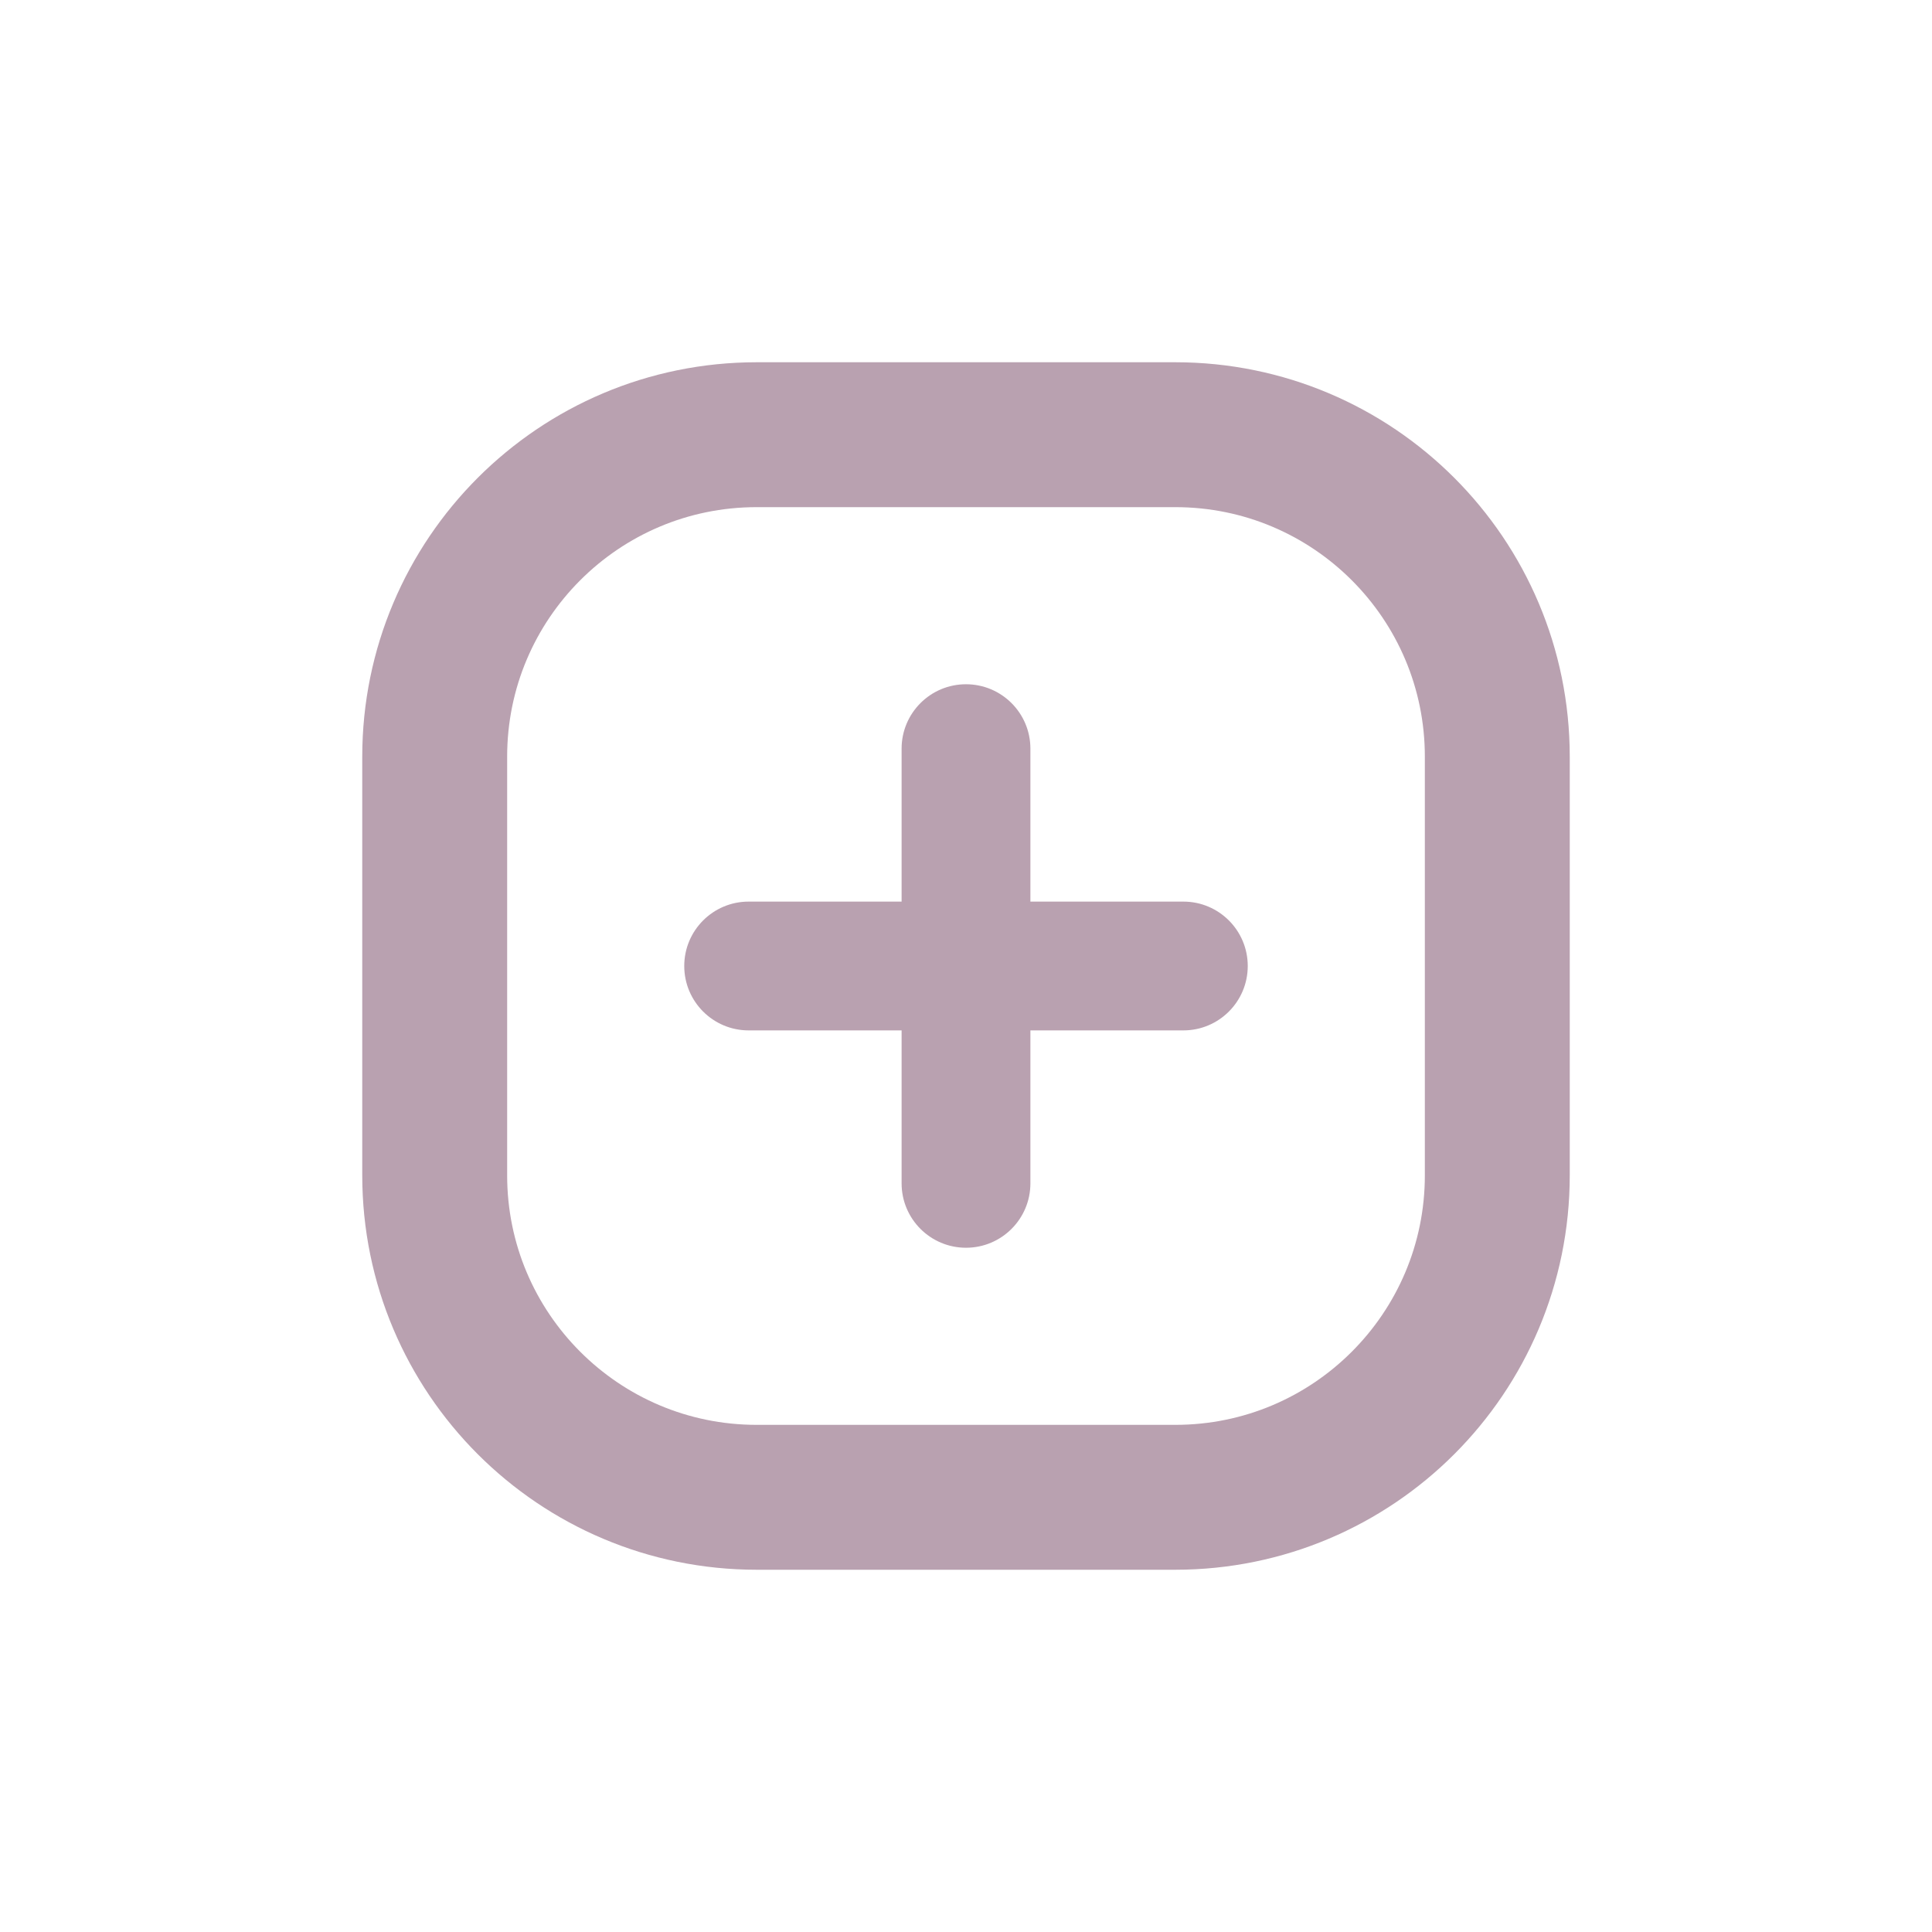
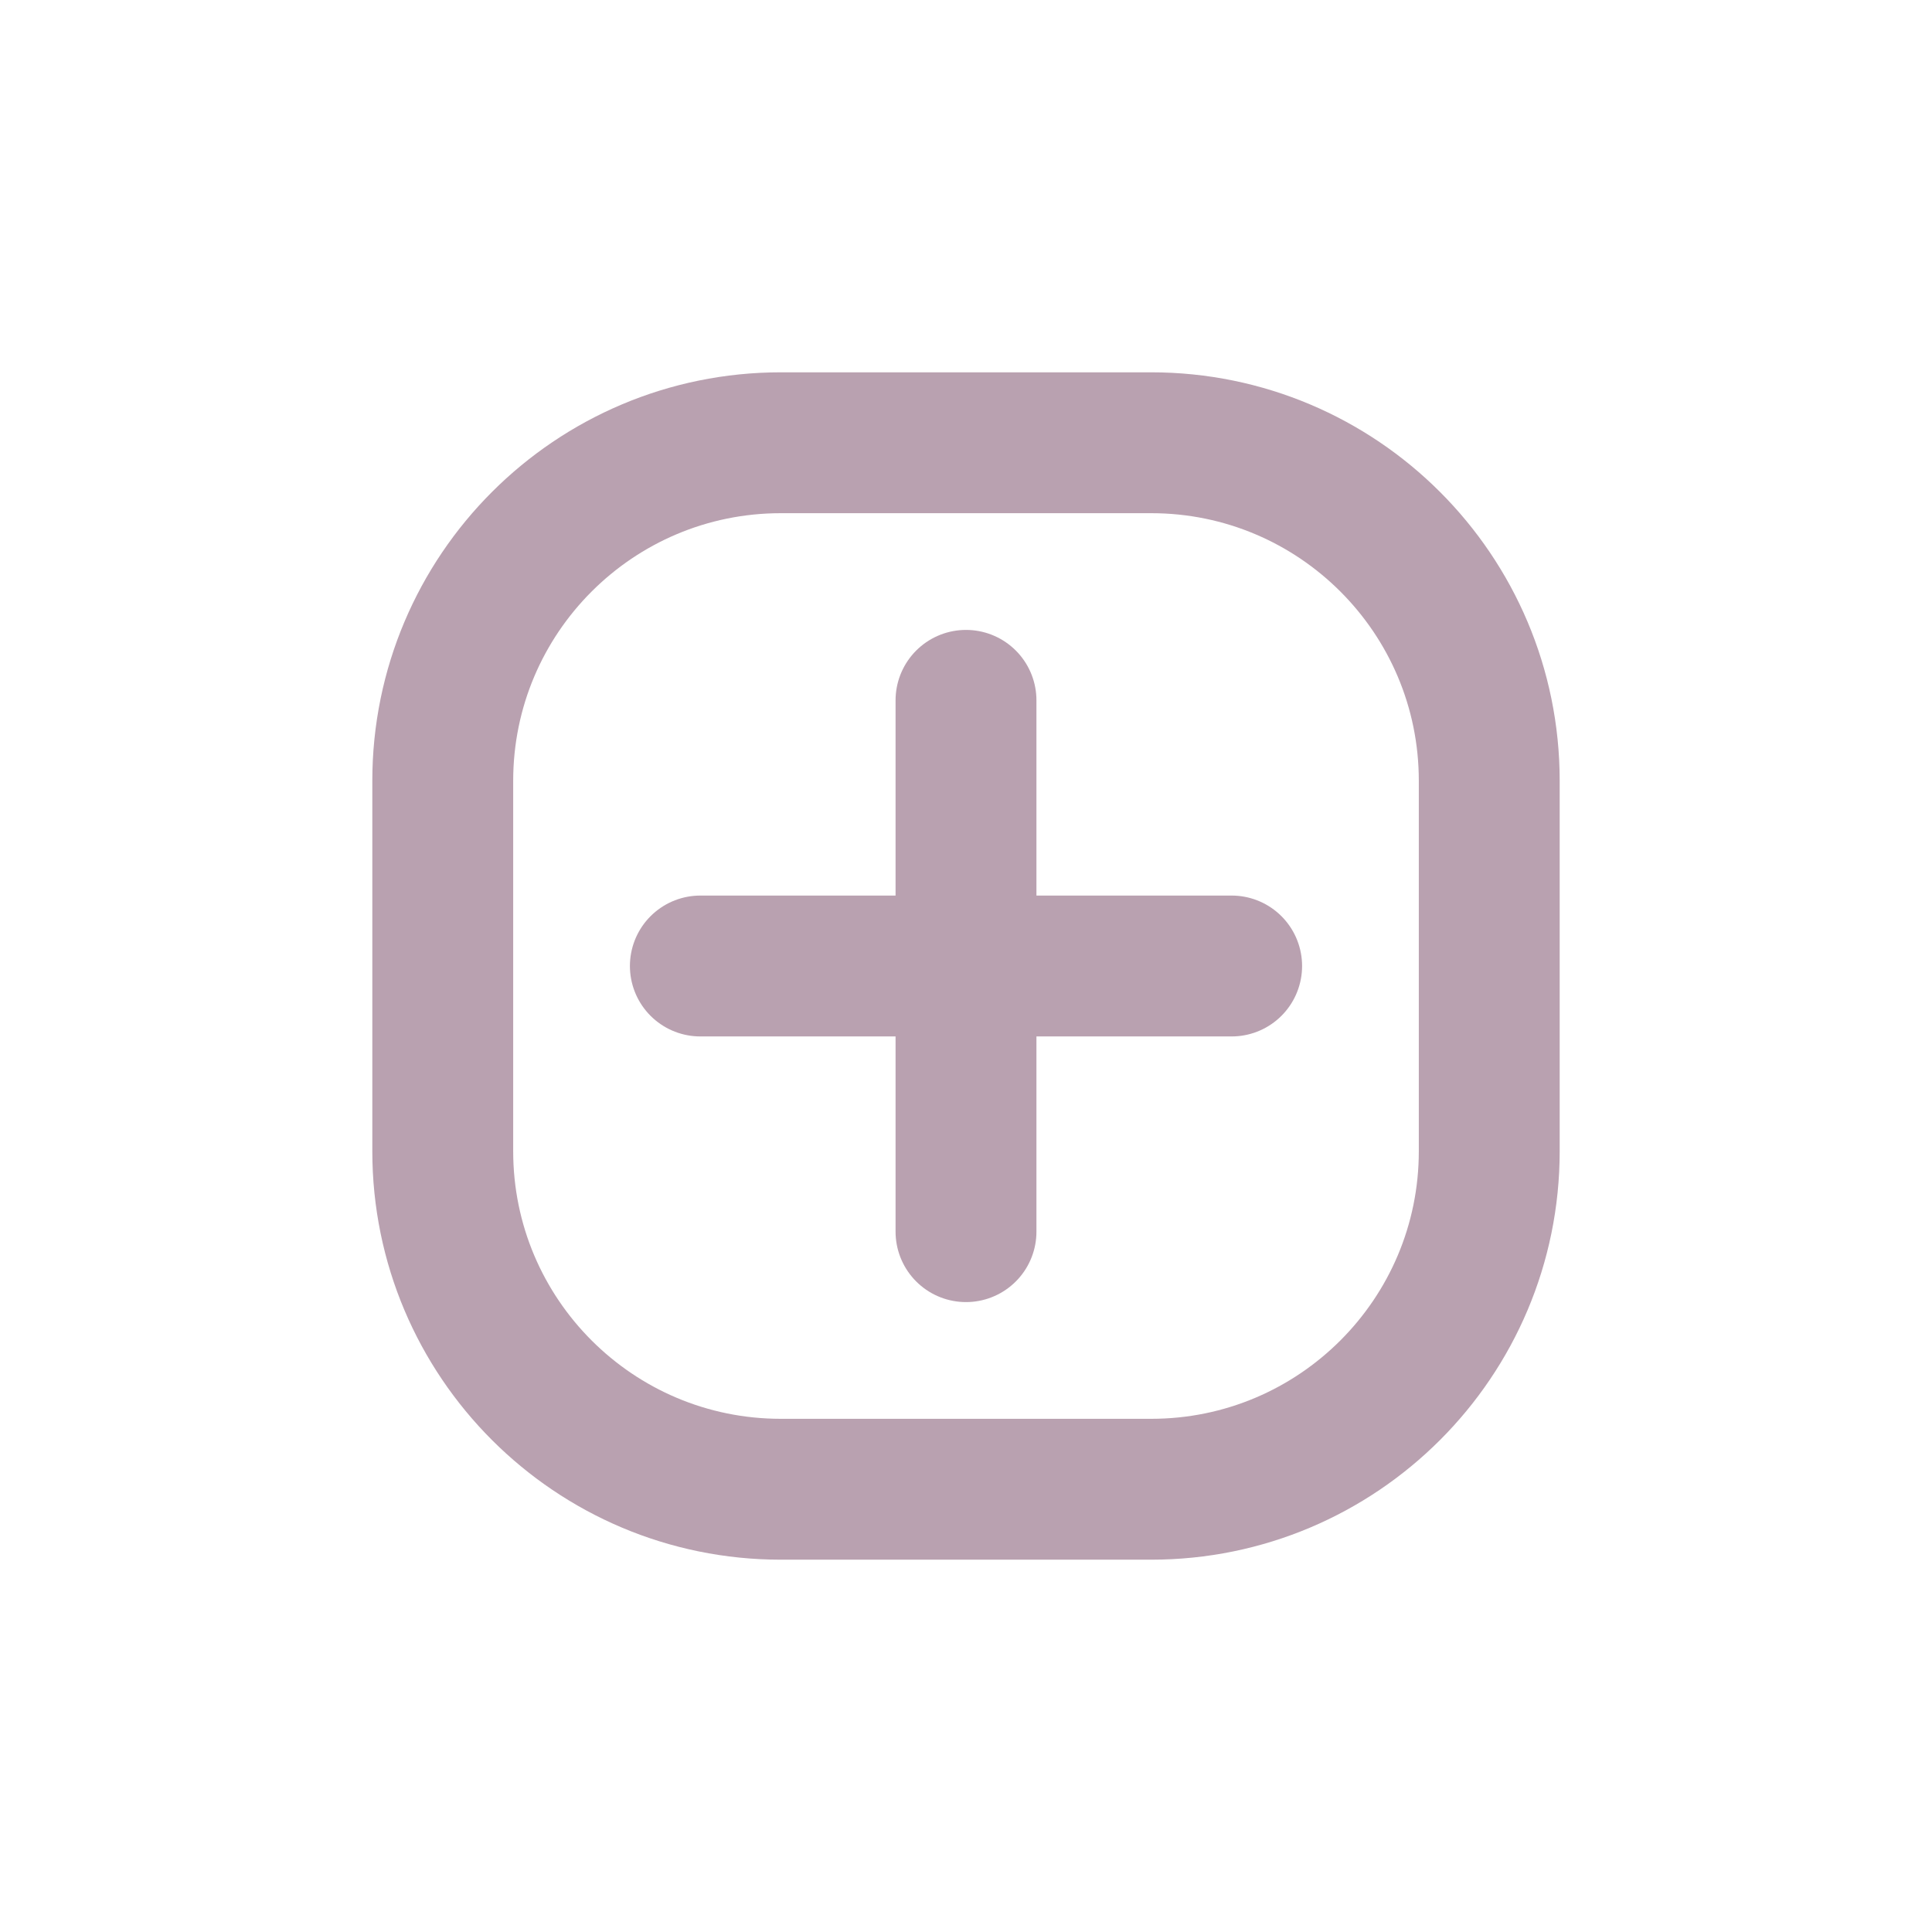
<svg xmlns="http://www.w3.org/2000/svg" width="64" height="64" viewBox="0 0 24 24" fill="none">
-   <rect x="5.4" y="5.4" width="13.2" height="13.2" rx="4" stroke="#B9A1B0" stroke-width="1.8" />
-   <rect x="11.2" y="8.5" width="1.6" height="7" rx="0.8" fill="#B9A1B0" />
-   <rect x="8.5" y="11.2" width="7" height="1.6" rx="0.8" fill="#B9A1B0" />
+   <g stroke="#B9A1B0" stroke-width="1.75" stroke-linecap="round" stroke-linejoin="round" fill="none">
+     <rect x="5.5" y="5.5" width="13" height="13" rx="4.2" />
+     <path d="M12 8.7V15.3" />
+     <path d="M8.7 12H15.3" />
+   </g>
</svg>
